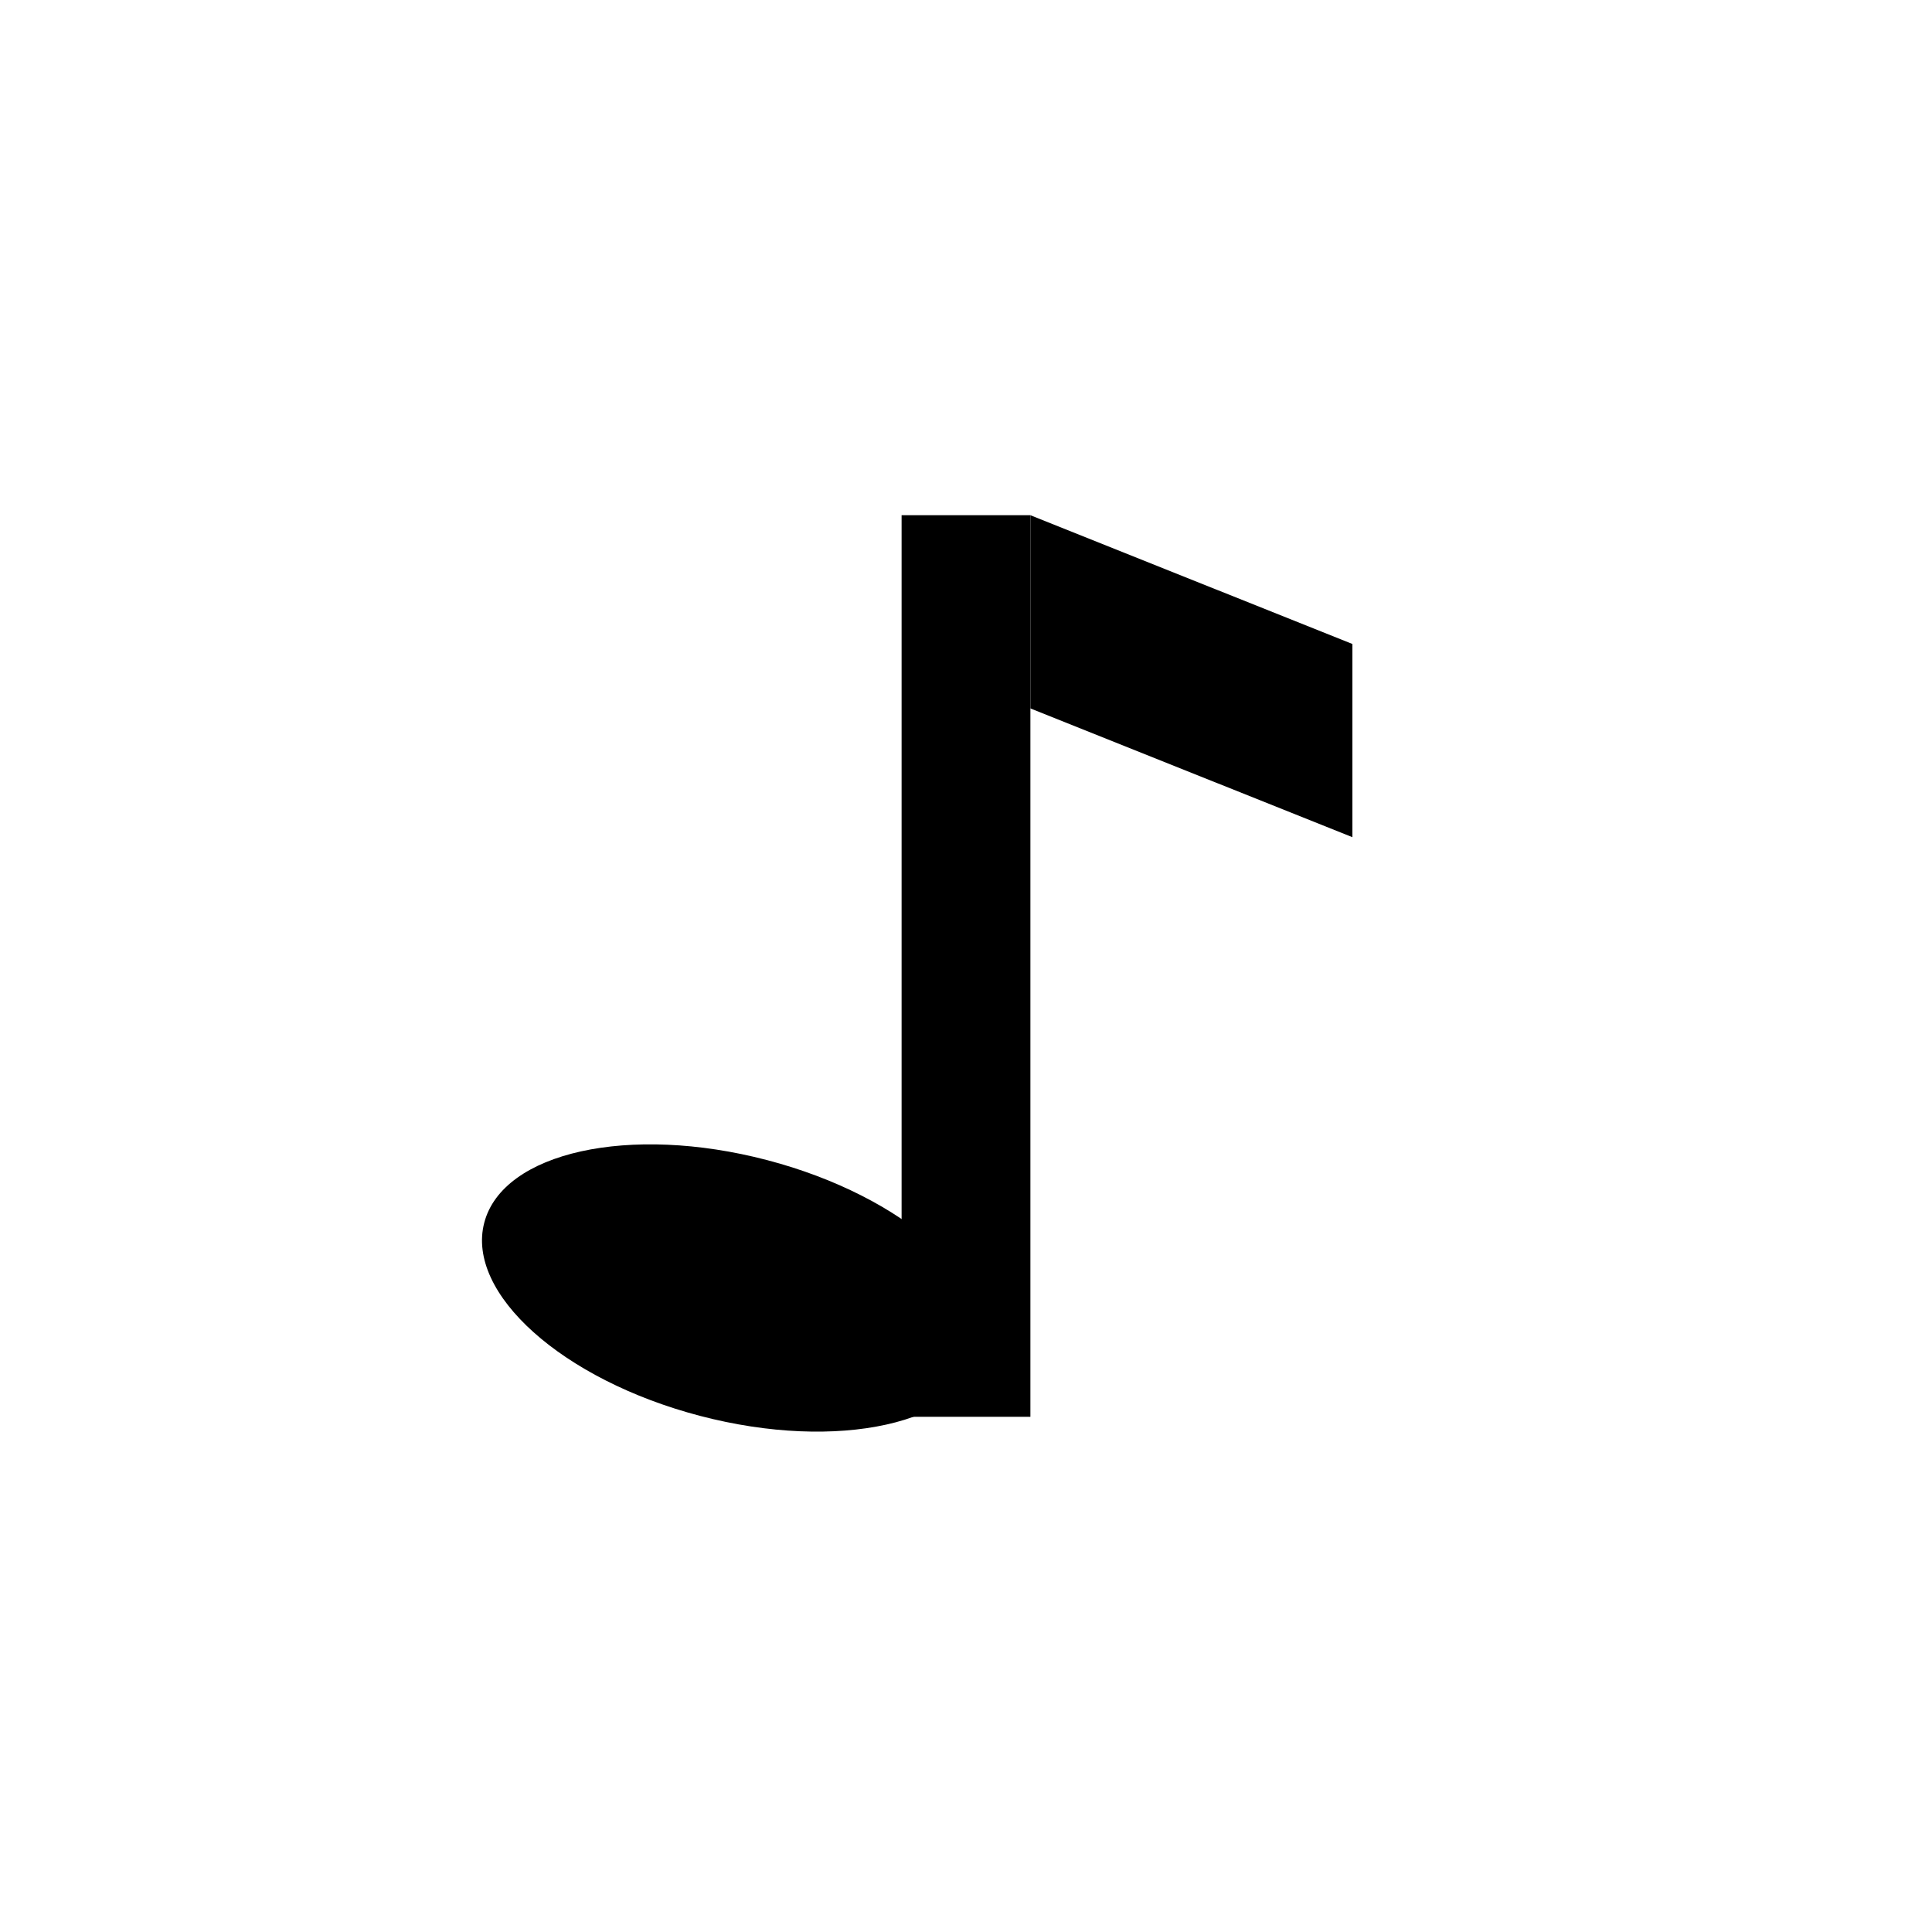
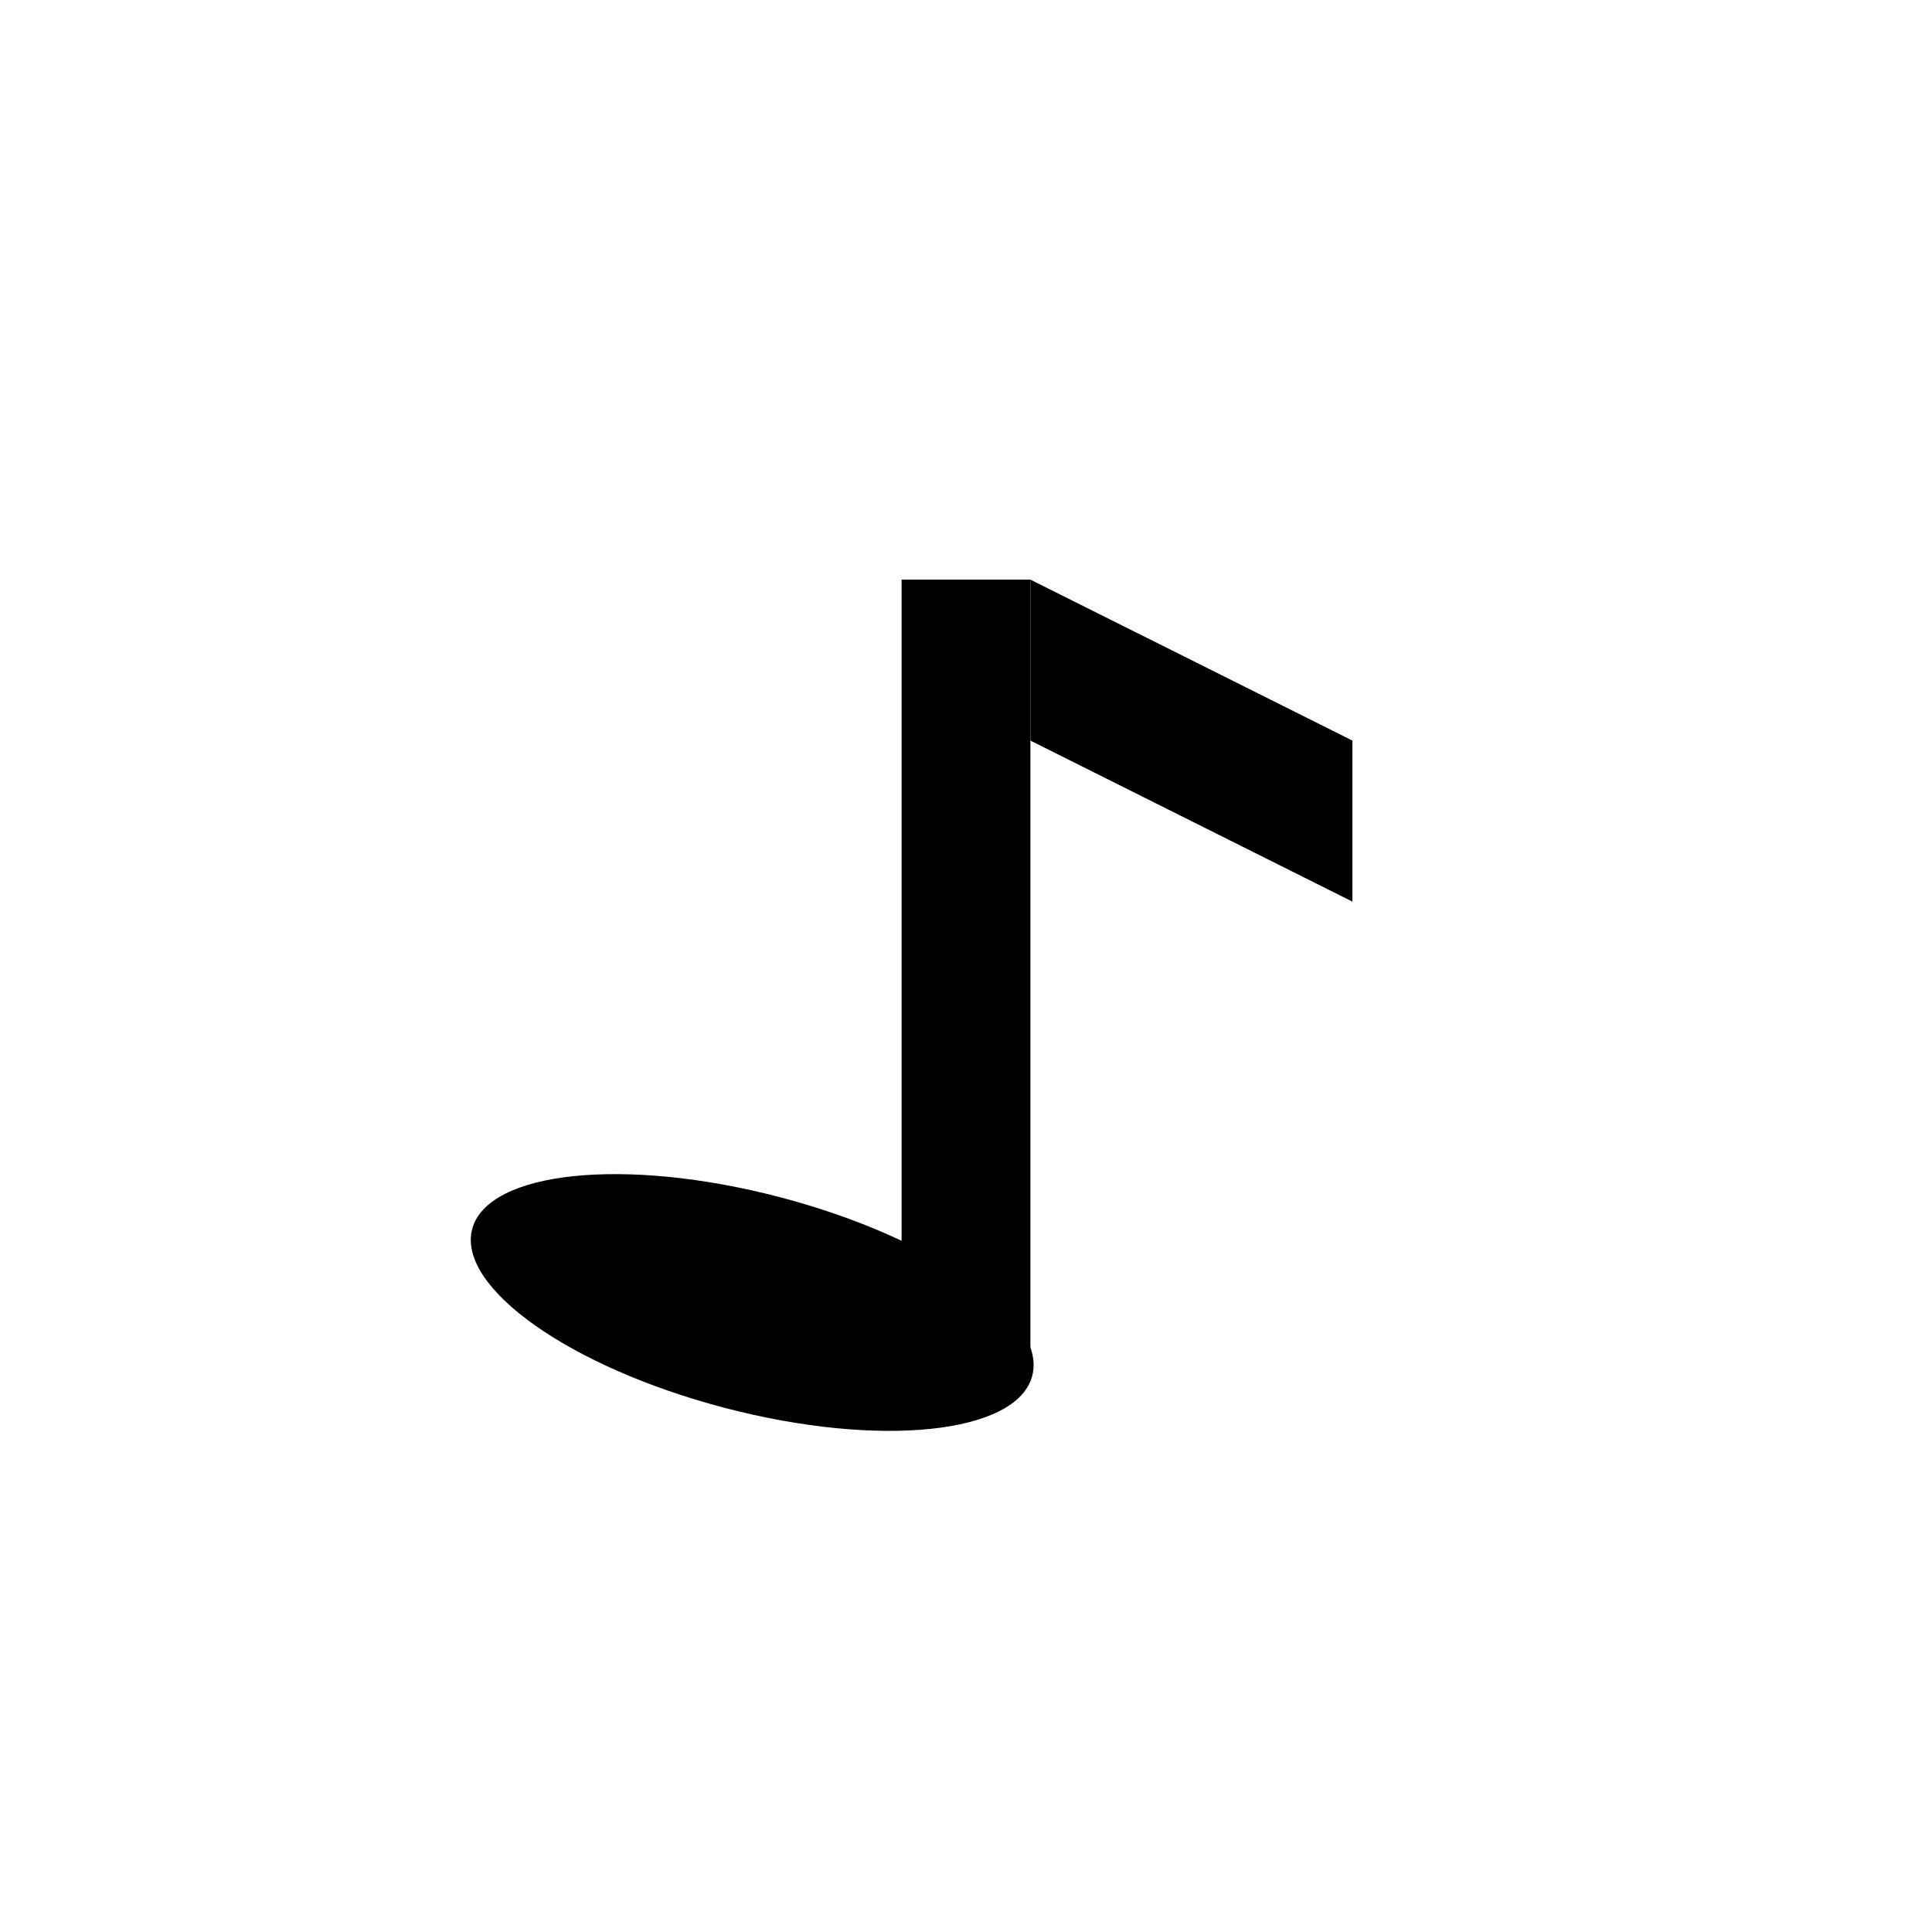
<svg xmlns="http://www.w3.org/2000/svg" width="30" height="30" viewBox="0 0 30 30" fill="none">
-   <ellipse cx="11.391" cy="20" rx="4.002" ry="2.053" transform="rotate(14.6766 11.3913 20)" fill="black" />
-   <rect x="14" y="8" width="2" height="14" fill="black" />
-   <path d="M16 8L21 10V13L16 11V8Z" fill="black" />
+   <ellipse cx="11.68" cy="20.225" rx="4.495" ry="1.691" transform="rotate(14.6766 11.6797 20.2254)" fill="black" />
+   <rect x="14" y="9" width="2" height="12" fill="black" />
+   <path d="M16 9L21 11.5V14L16 11.5V9Z" fill="black" />
</svg>
